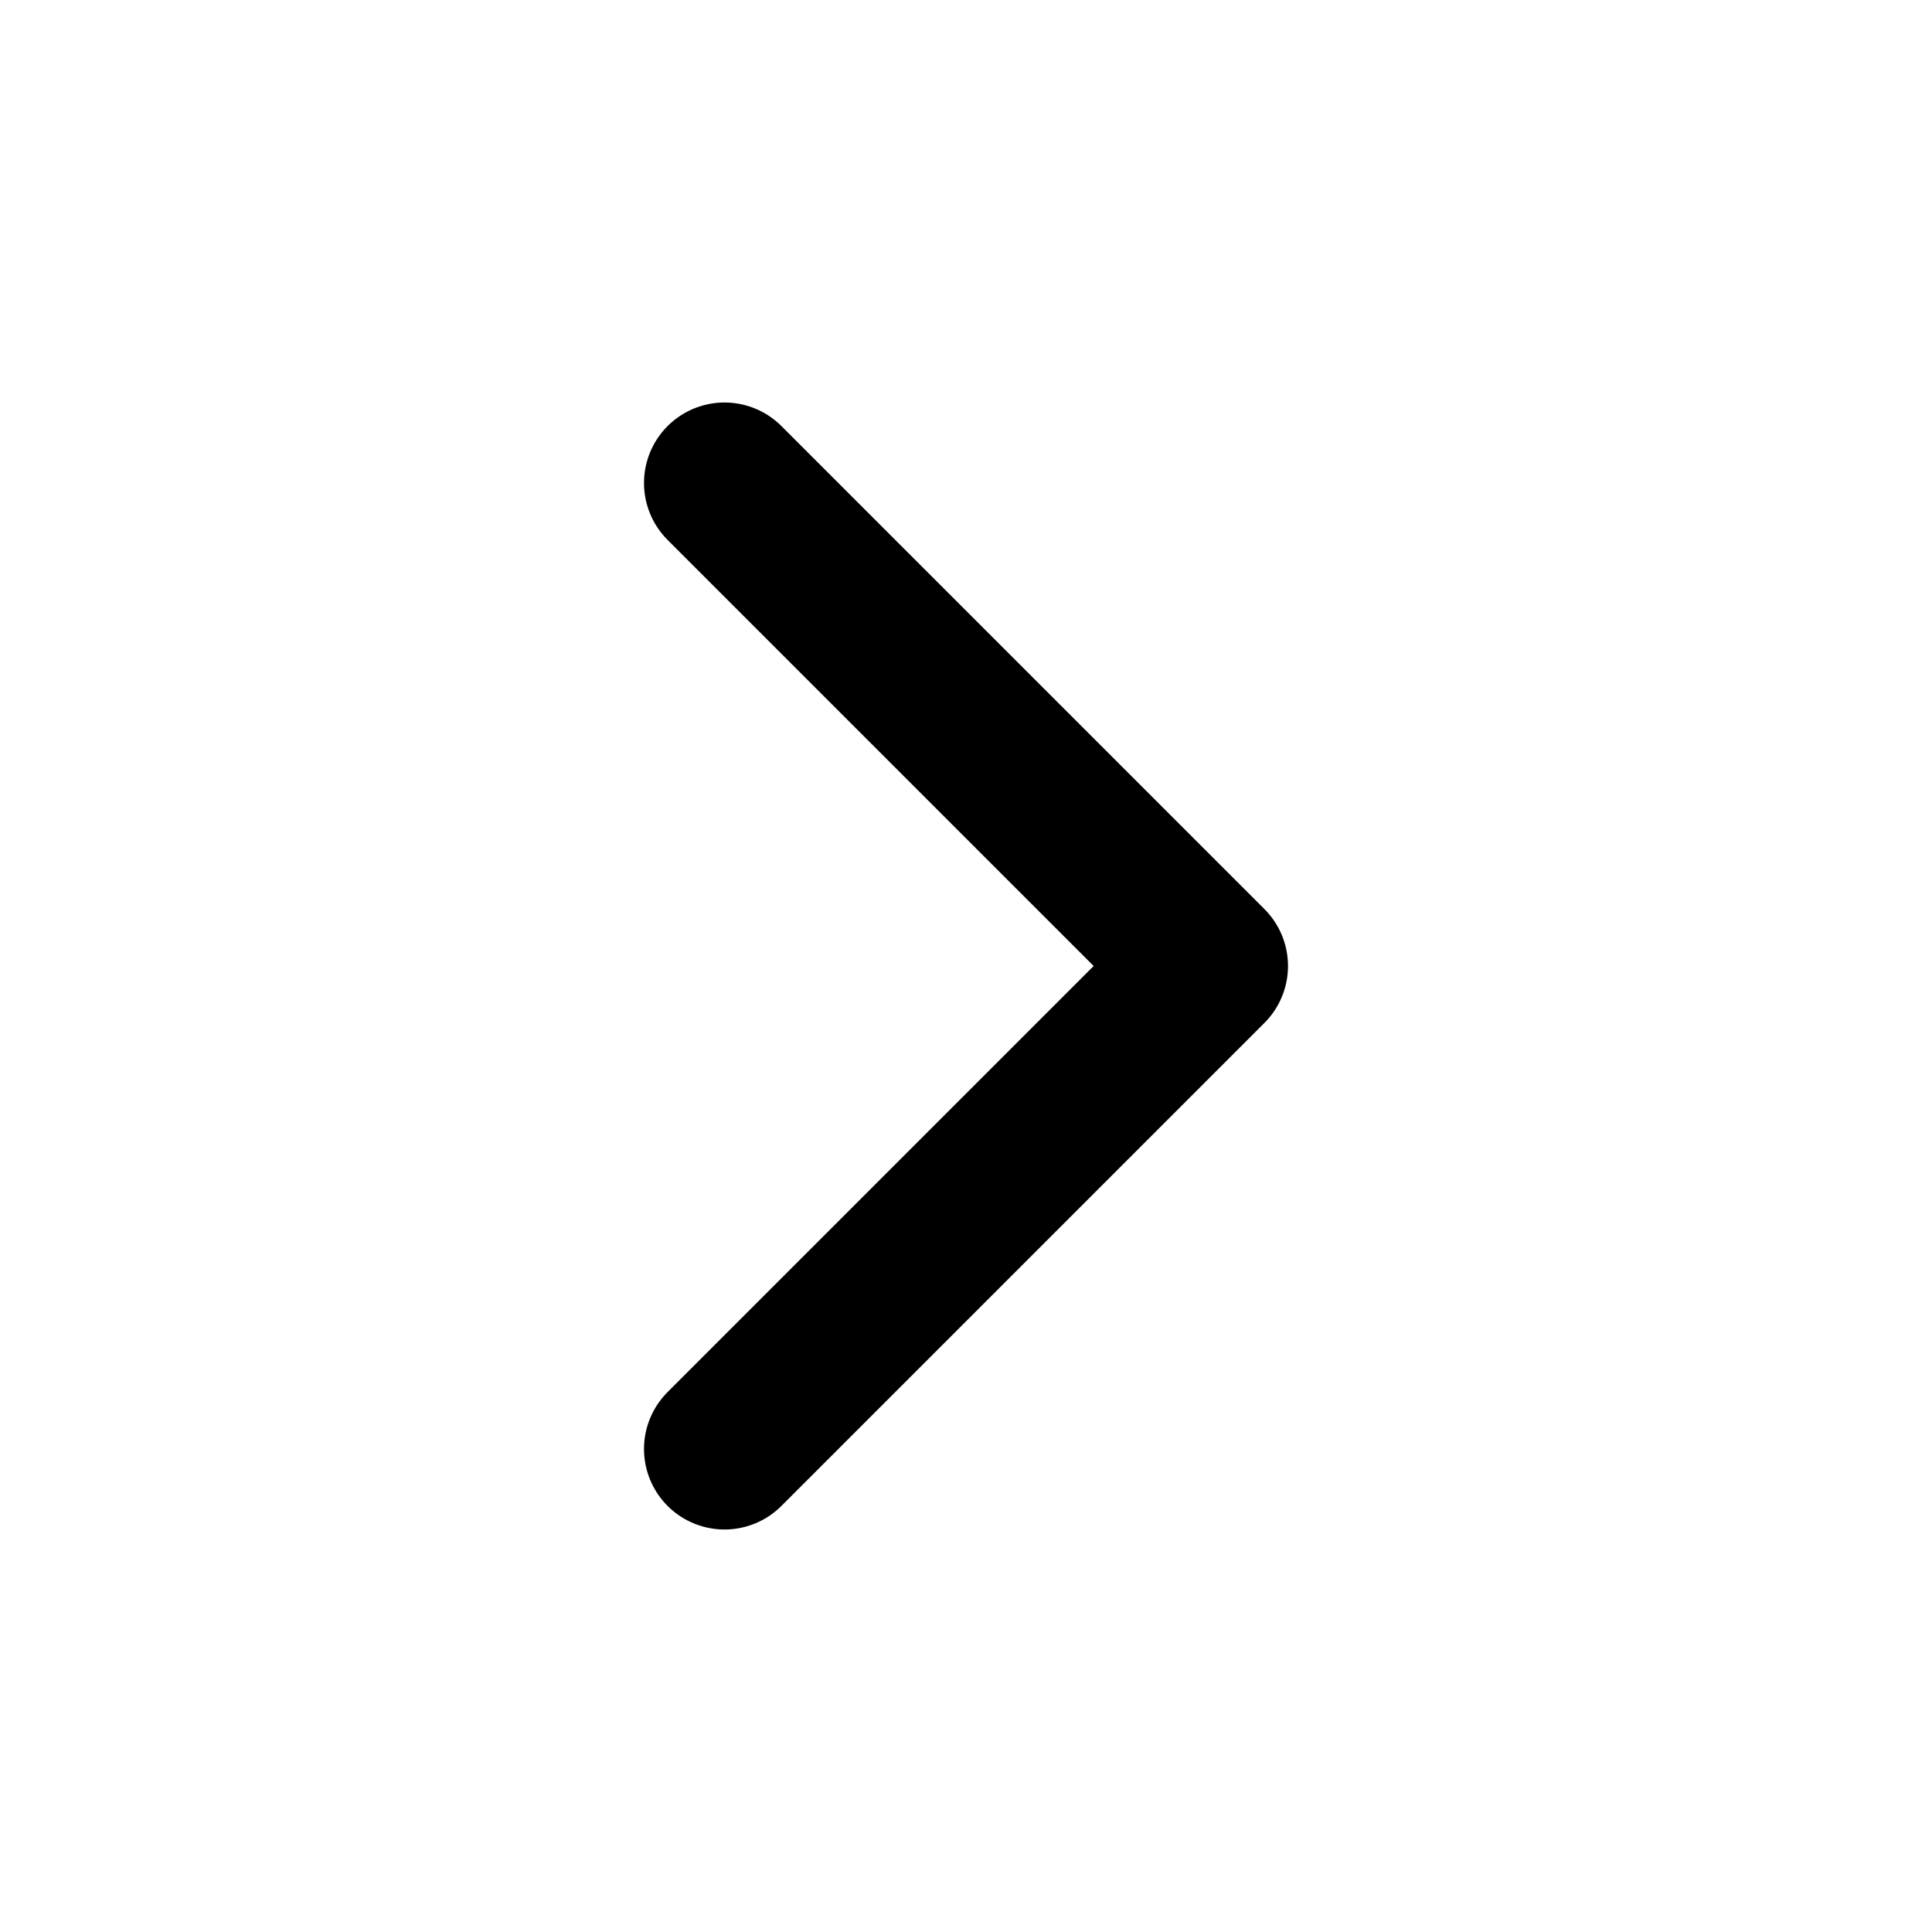
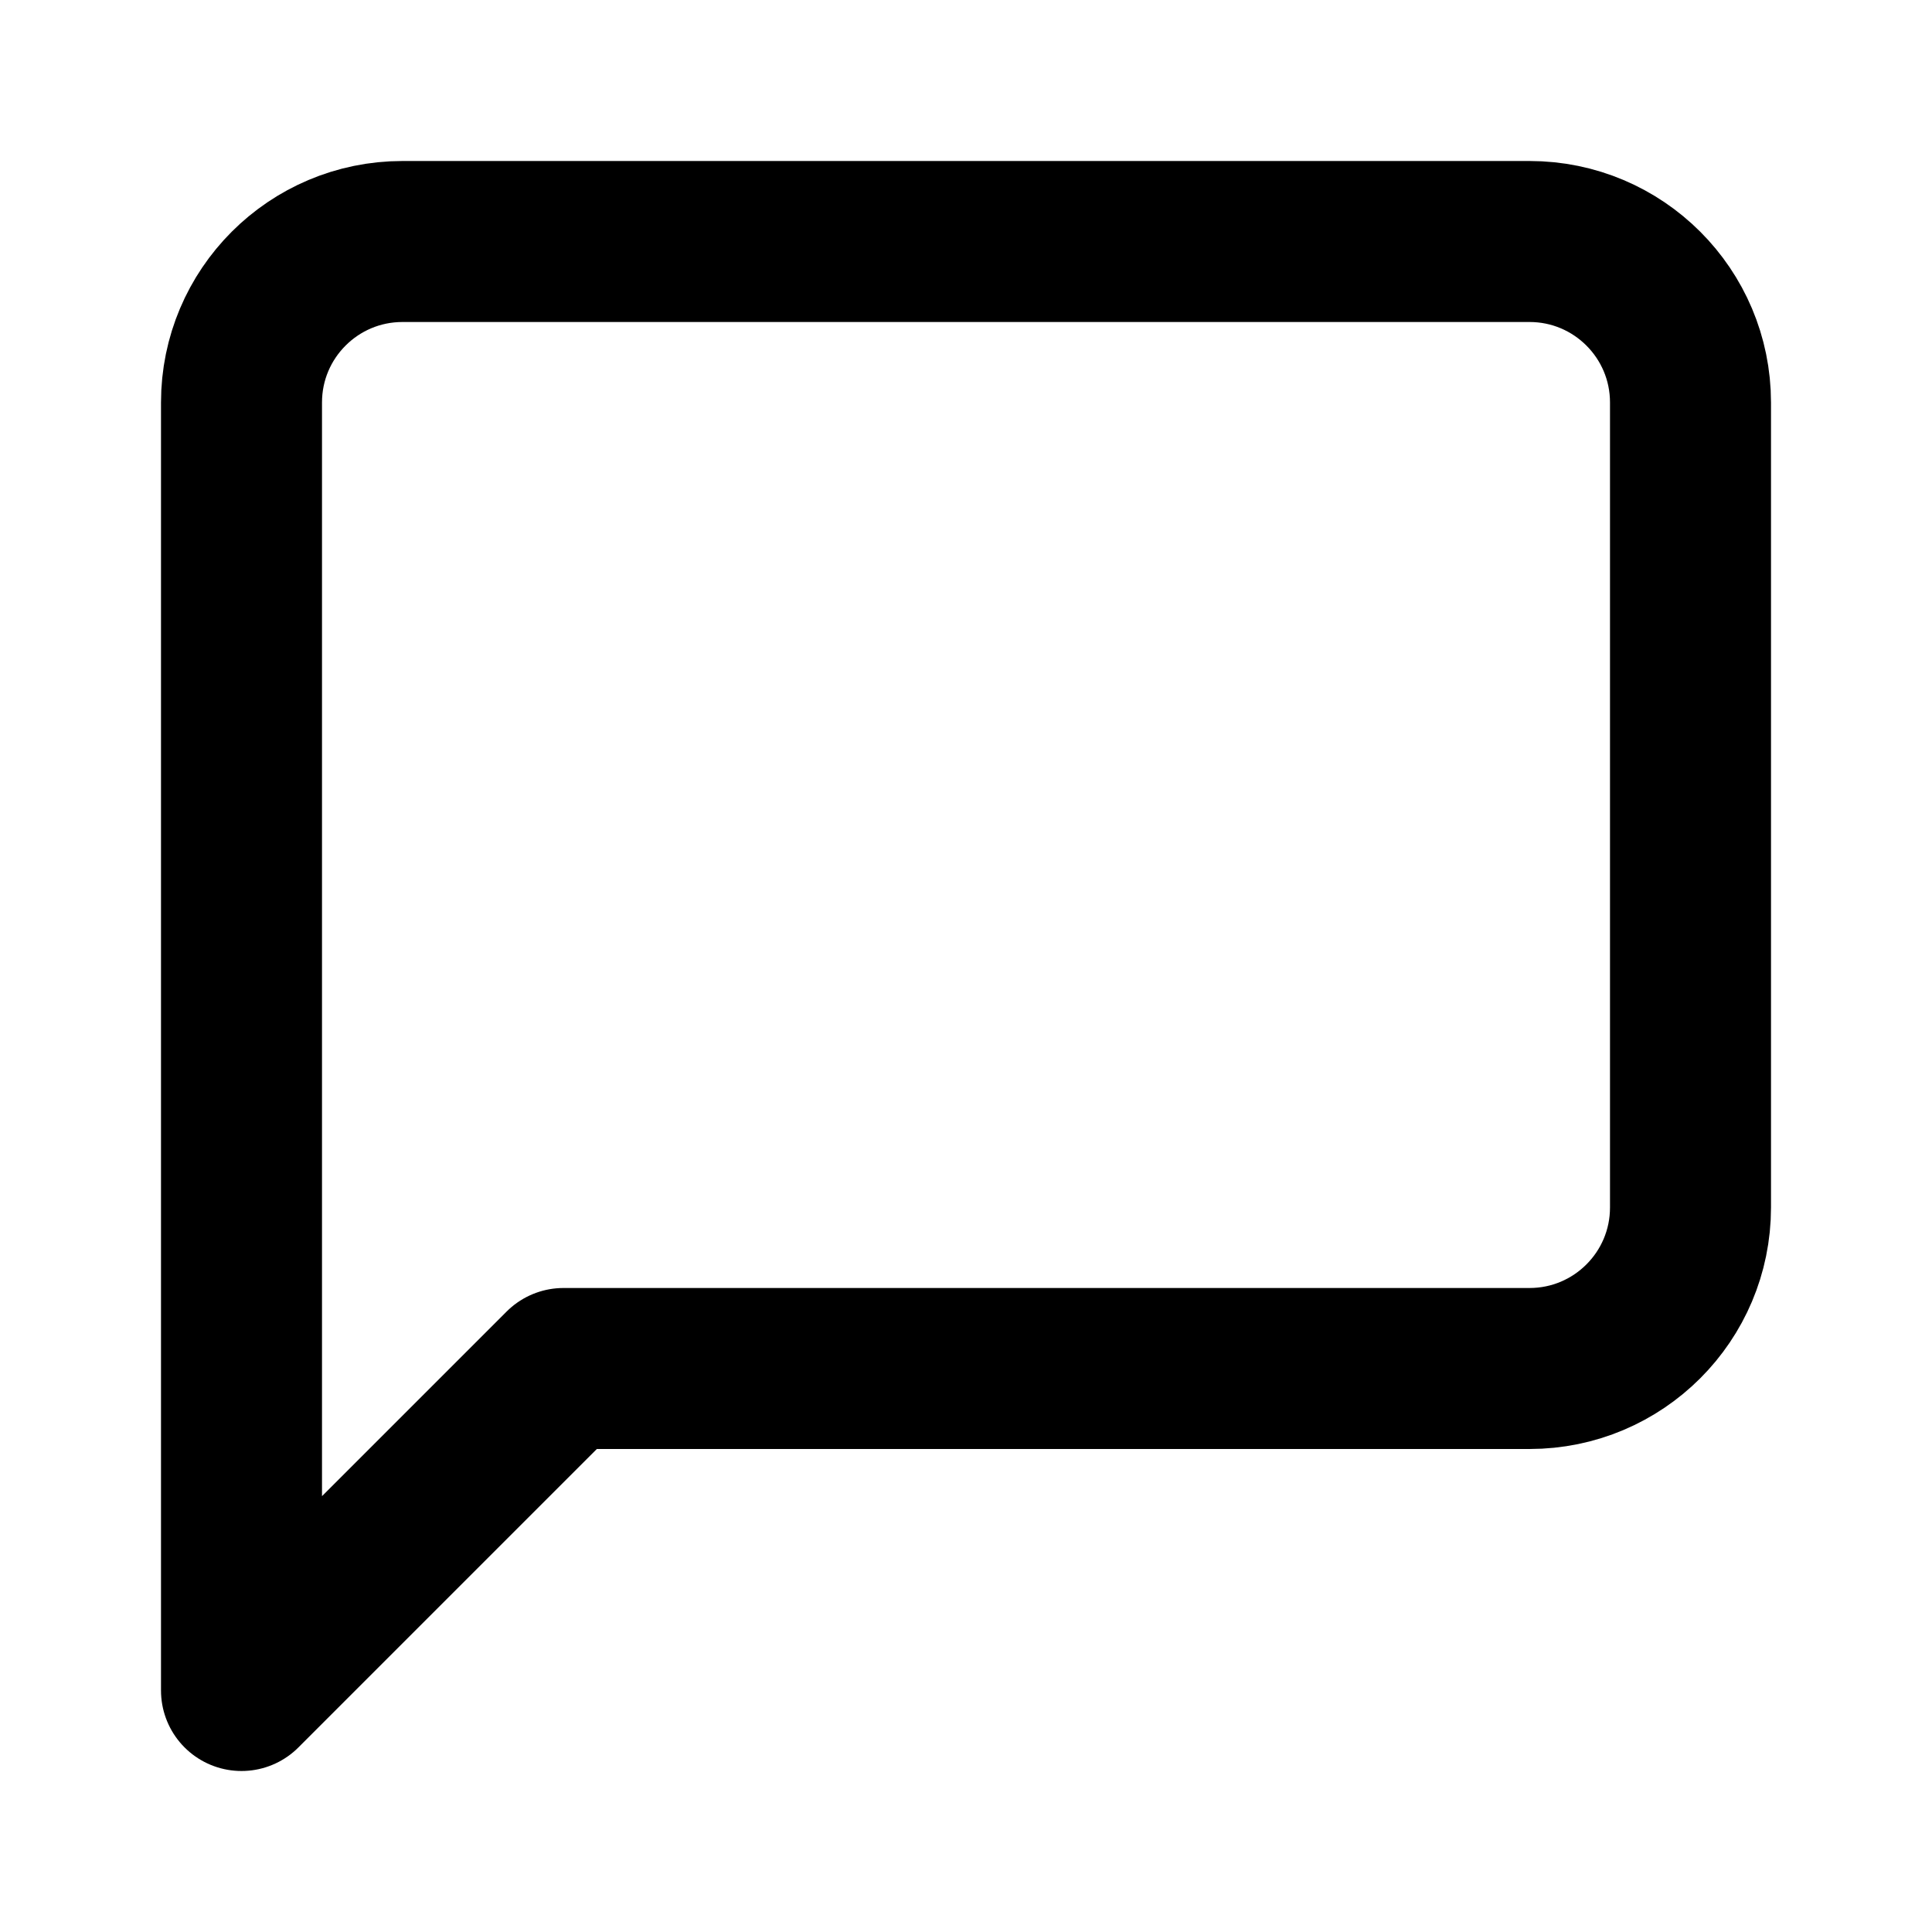
<svg xmlns="http://www.w3.org/2000/svg" viewBox="0 0 24 24" fill="none" stroke="currentColor" stroke-width="2" stroke-linecap="round" stroke-linejoin="round">
-   <polyline points="9 18 15 12 9 6" />
+   <path d="M21 15a2 2 0 0 1-2 2H7l-4 4V5a2 2 0 0 1 2-2h14a2 2 0 0 1 2 2z" />
</svg>
